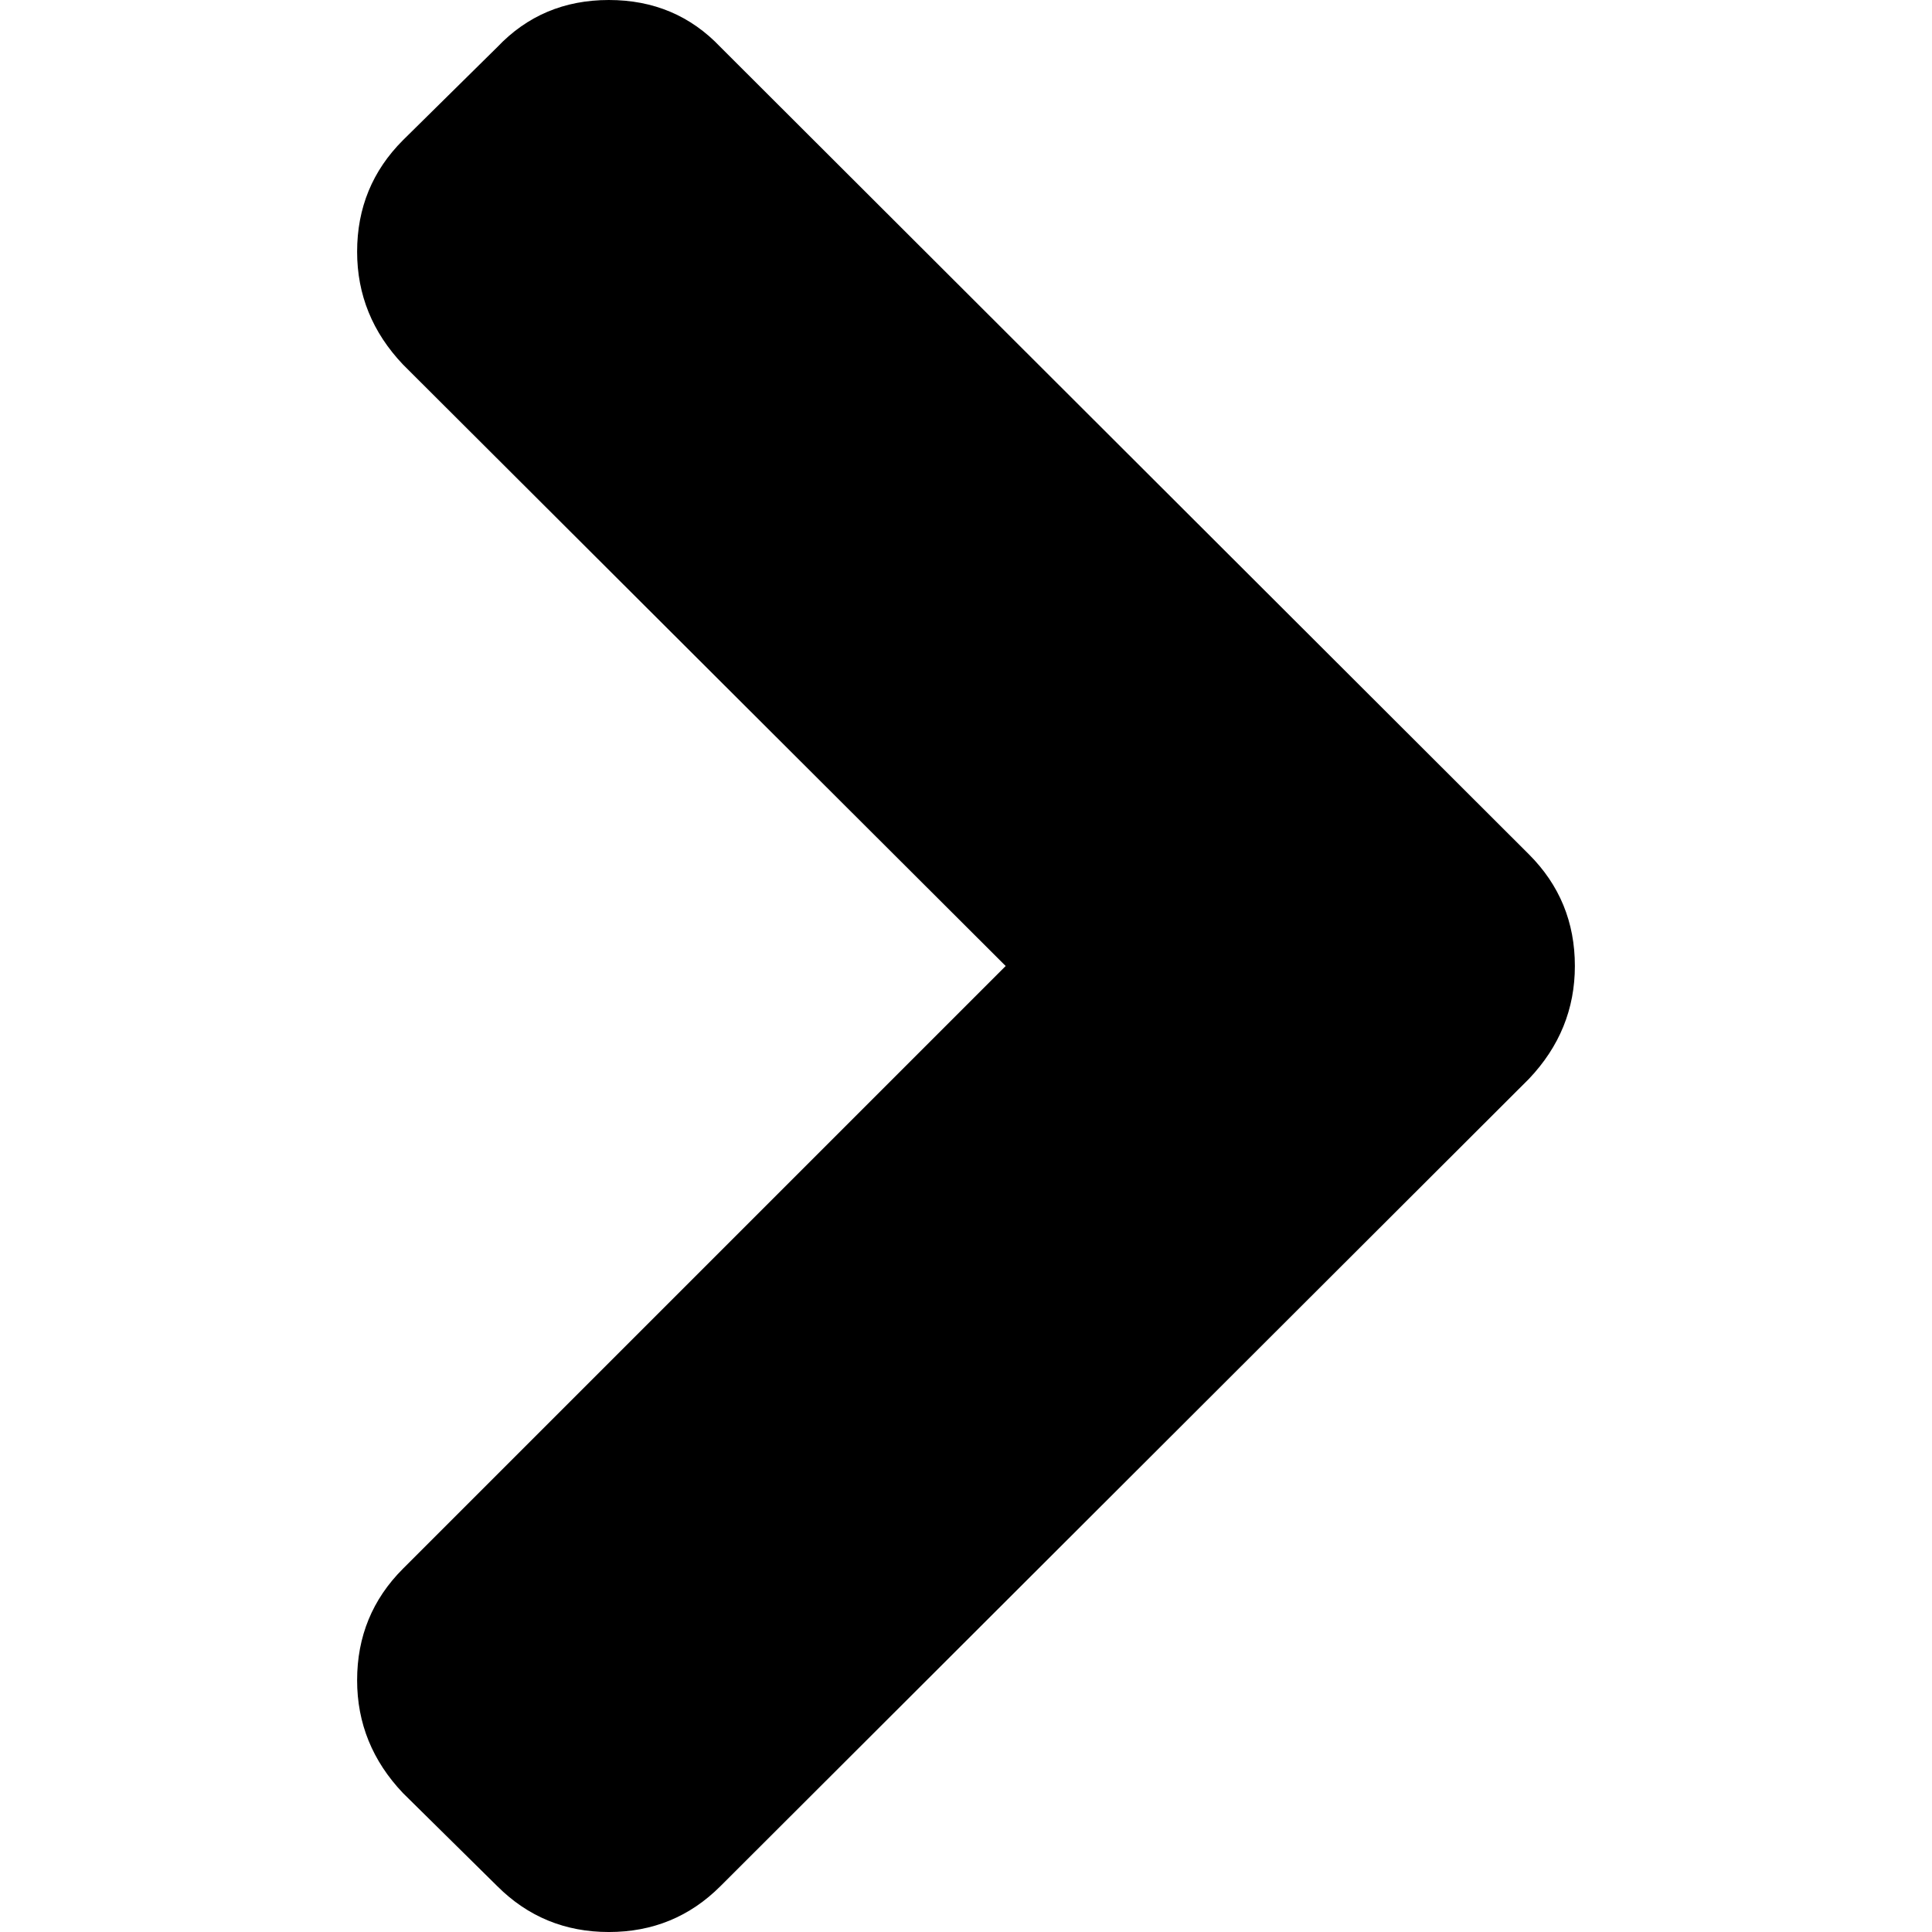
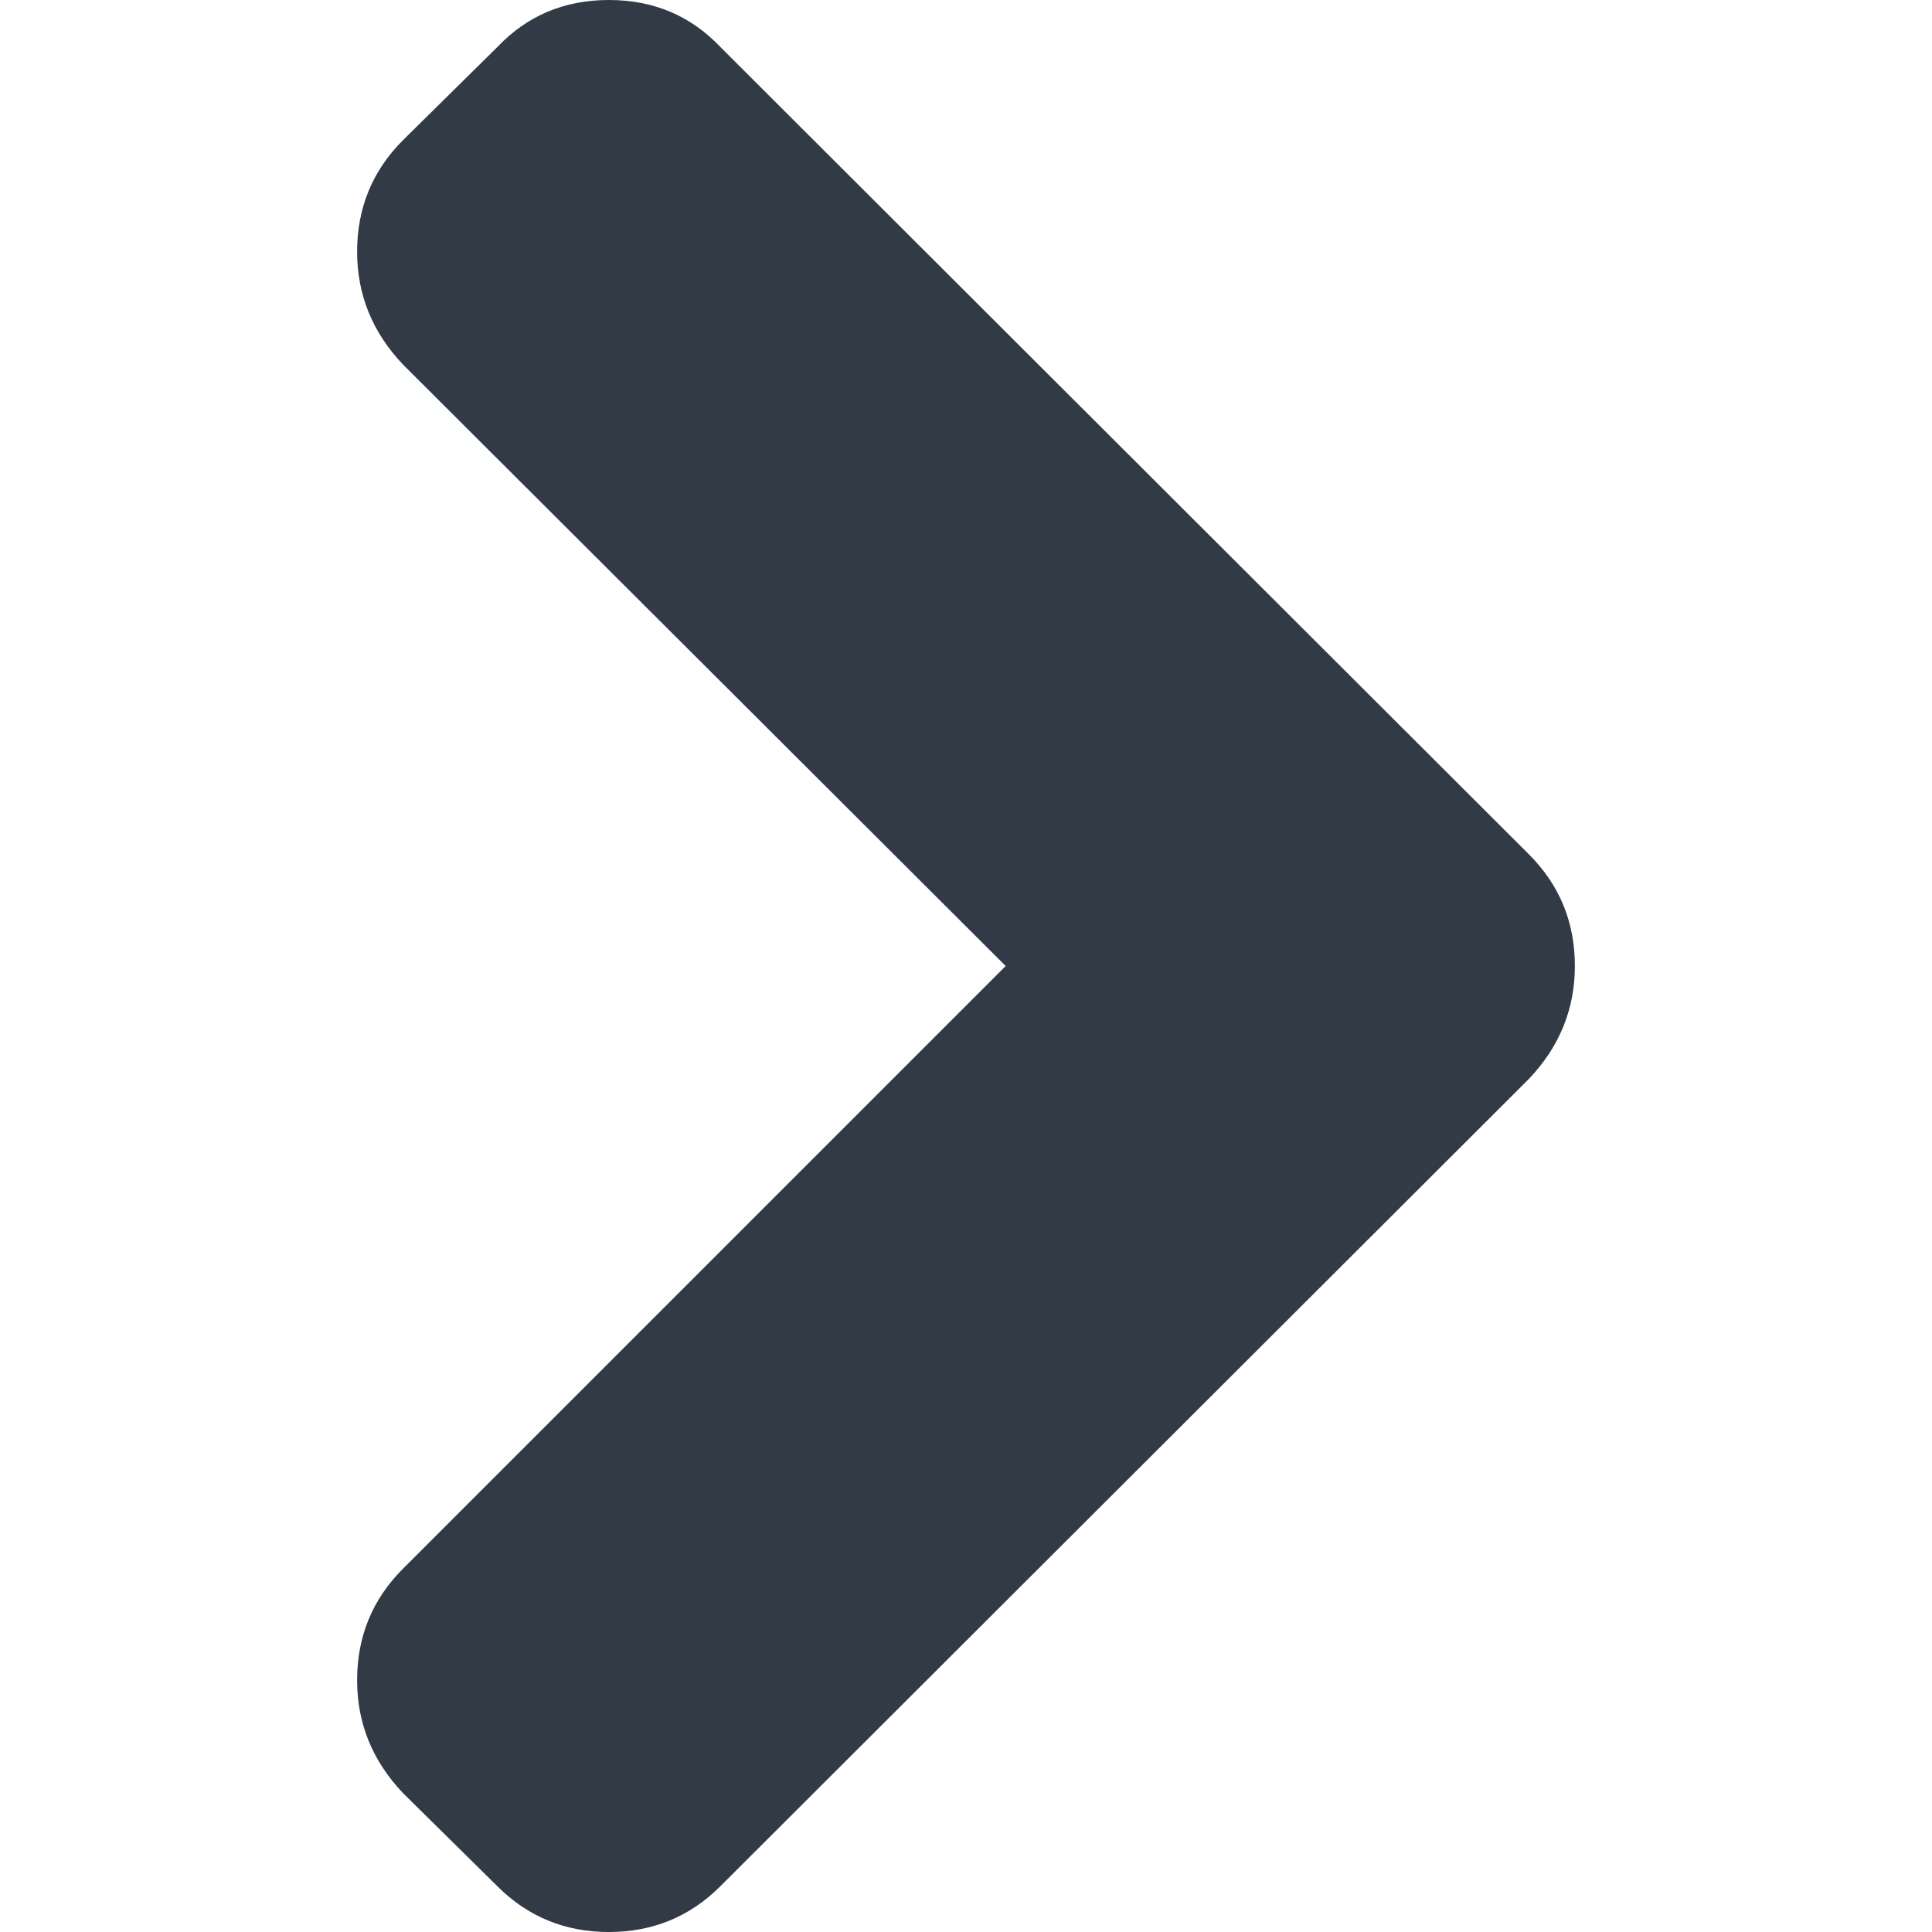
- <svg xmlns="http://www.w3.org/2000/svg" width="444.819" height="444.819" viewBox="0 0 444.819 444.819">
+ <svg xmlns="http://www.w3.org/2000/svg" width="444.819" height="444.819" fill="#323a45" viewBox="0 0 444.819 444.819">
  <path d="M352.025 196.712L165.885 10.848C159.028 3.615 150.468 0 140.185 0s-18.84 3.62-25.696 10.848l-21.7 21.416c-7.045 7.043-10.567 15.604-10.567 25.692 0 9.897 3.52 18.56 10.566 25.98L231.544 222.41 92.785 361.168c-7.04 7.043-10.563 15.604-10.563 25.693 0 9.9 3.52 18.566 10.564 25.98l21.7 21.417c7.043 7.043 15.612 10.564 25.697 10.564 10.09 0 18.656-3.52 25.697-10.564L352.025 248.39c7.046-7.423 10.57-16.084 10.57-25.98.002-10.09-3.524-18.655-10.57-25.698z" />
</svg>
